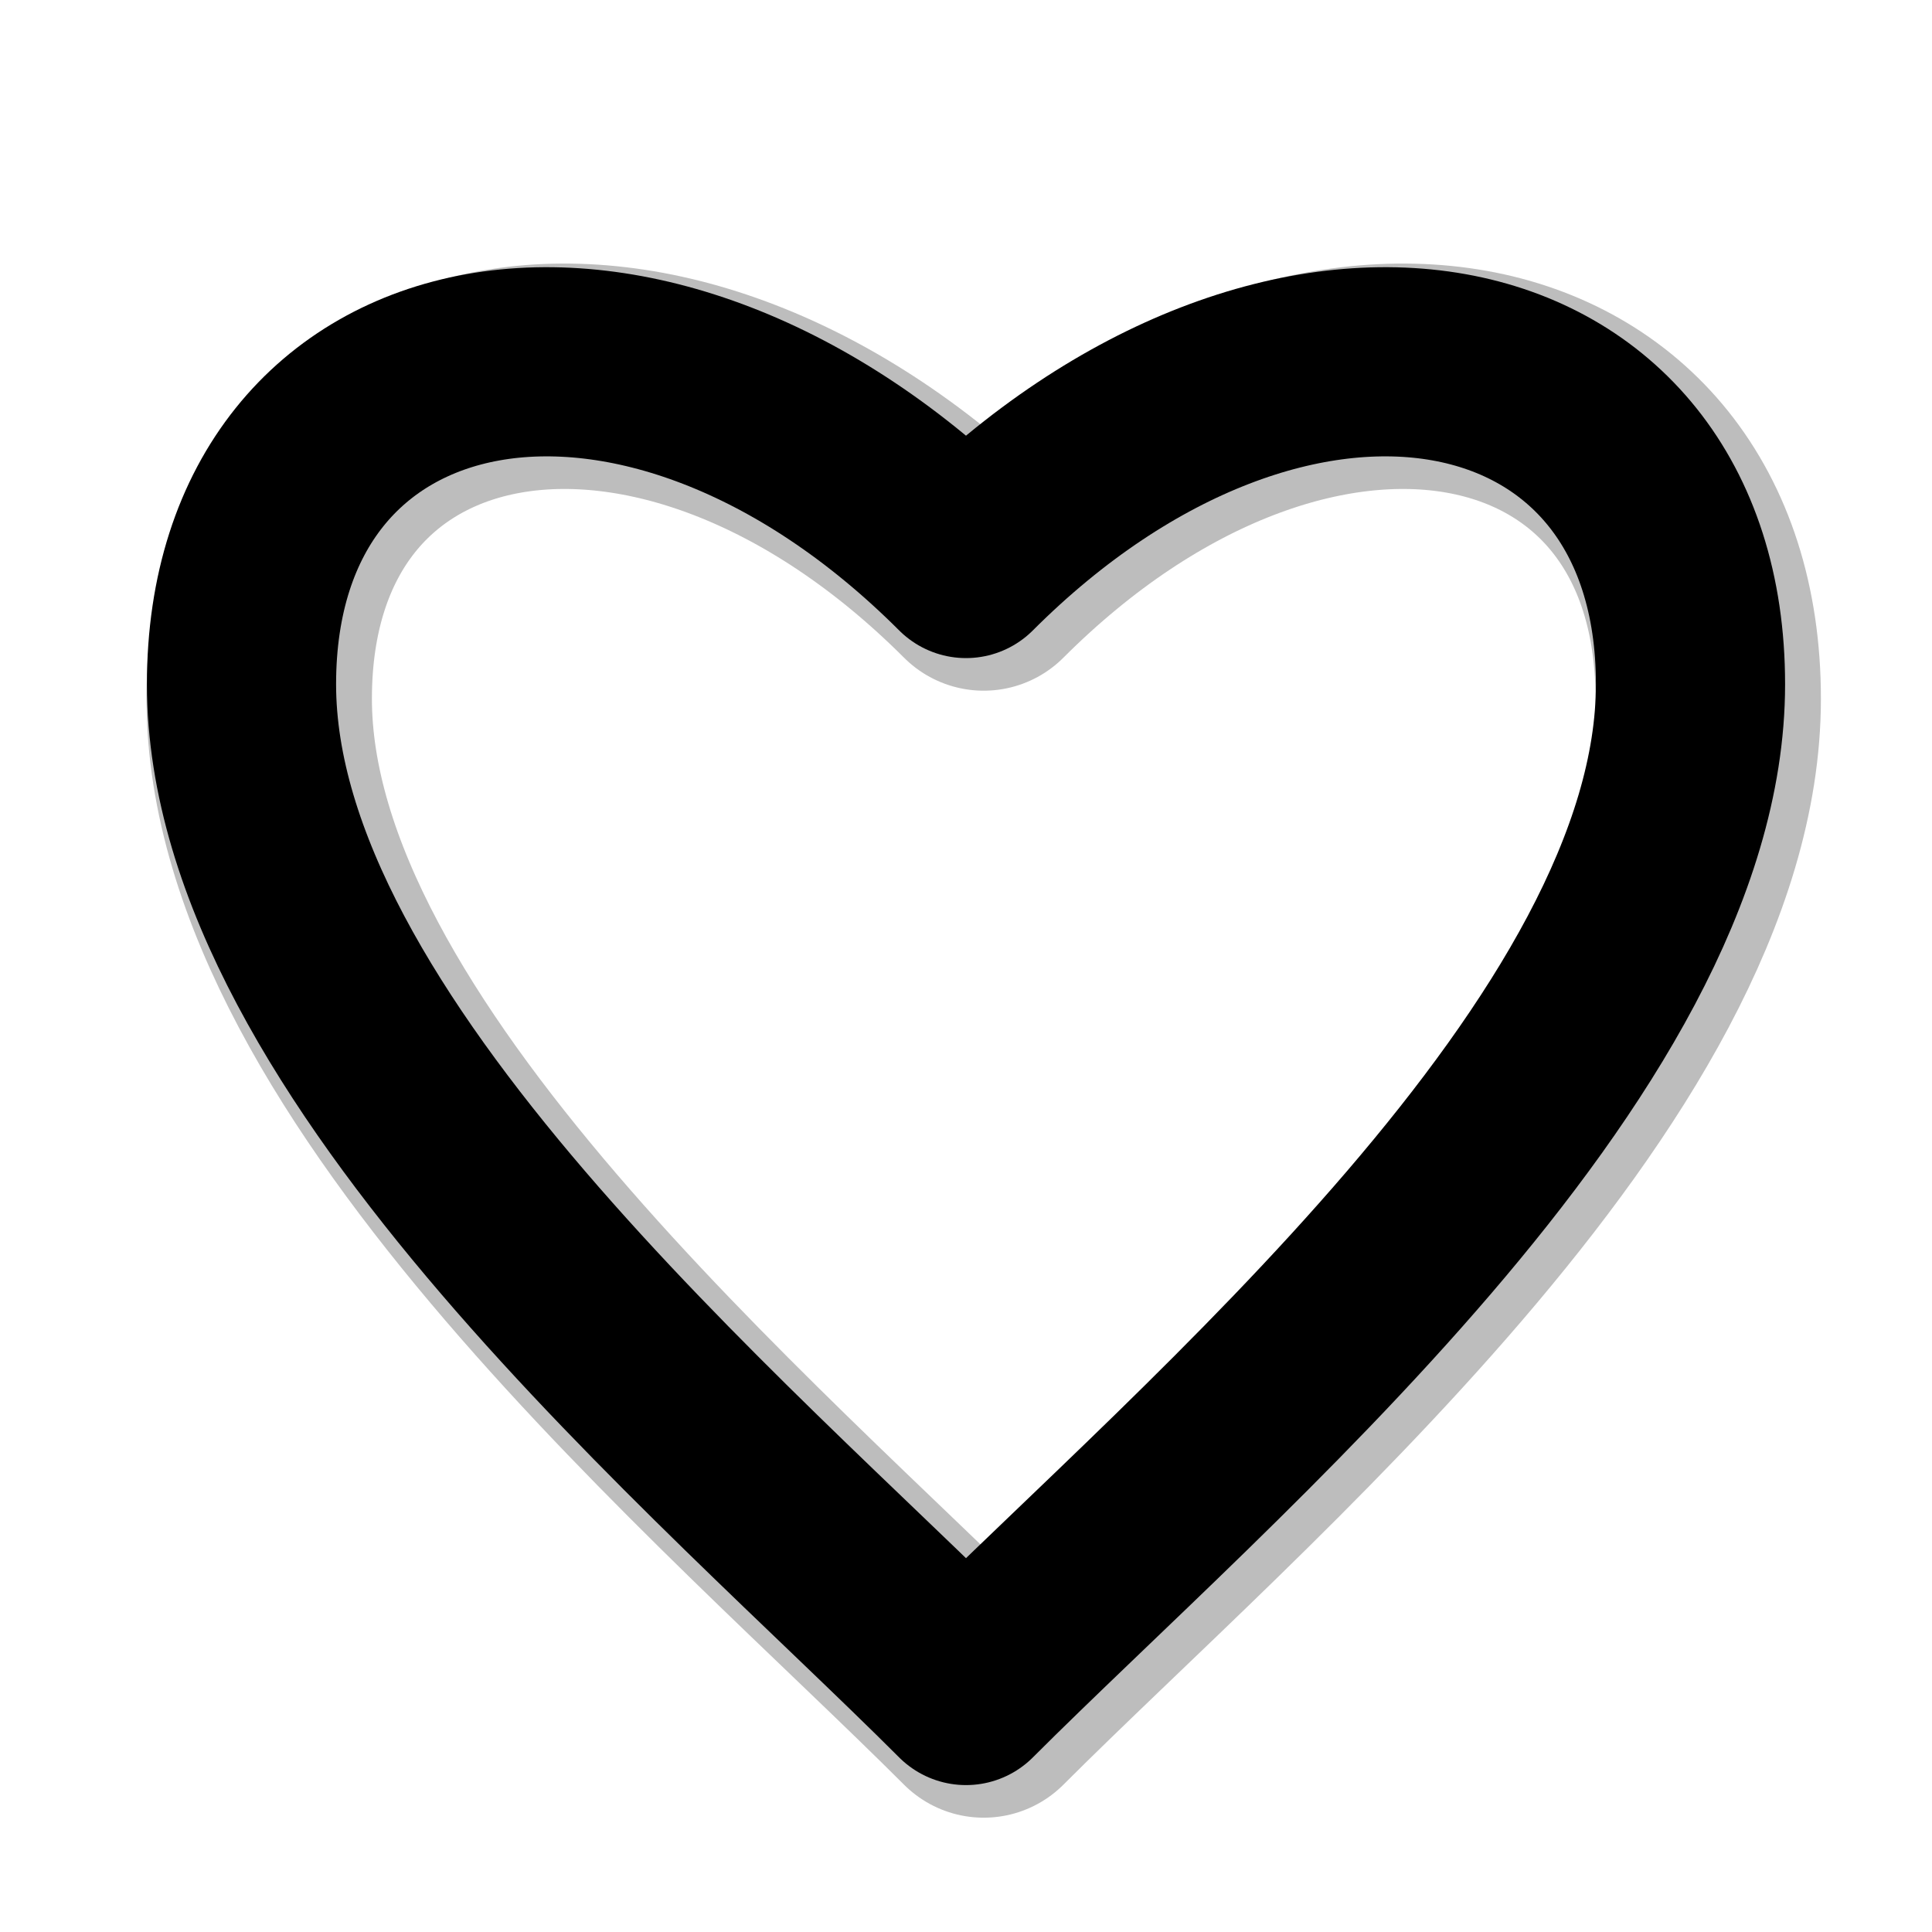
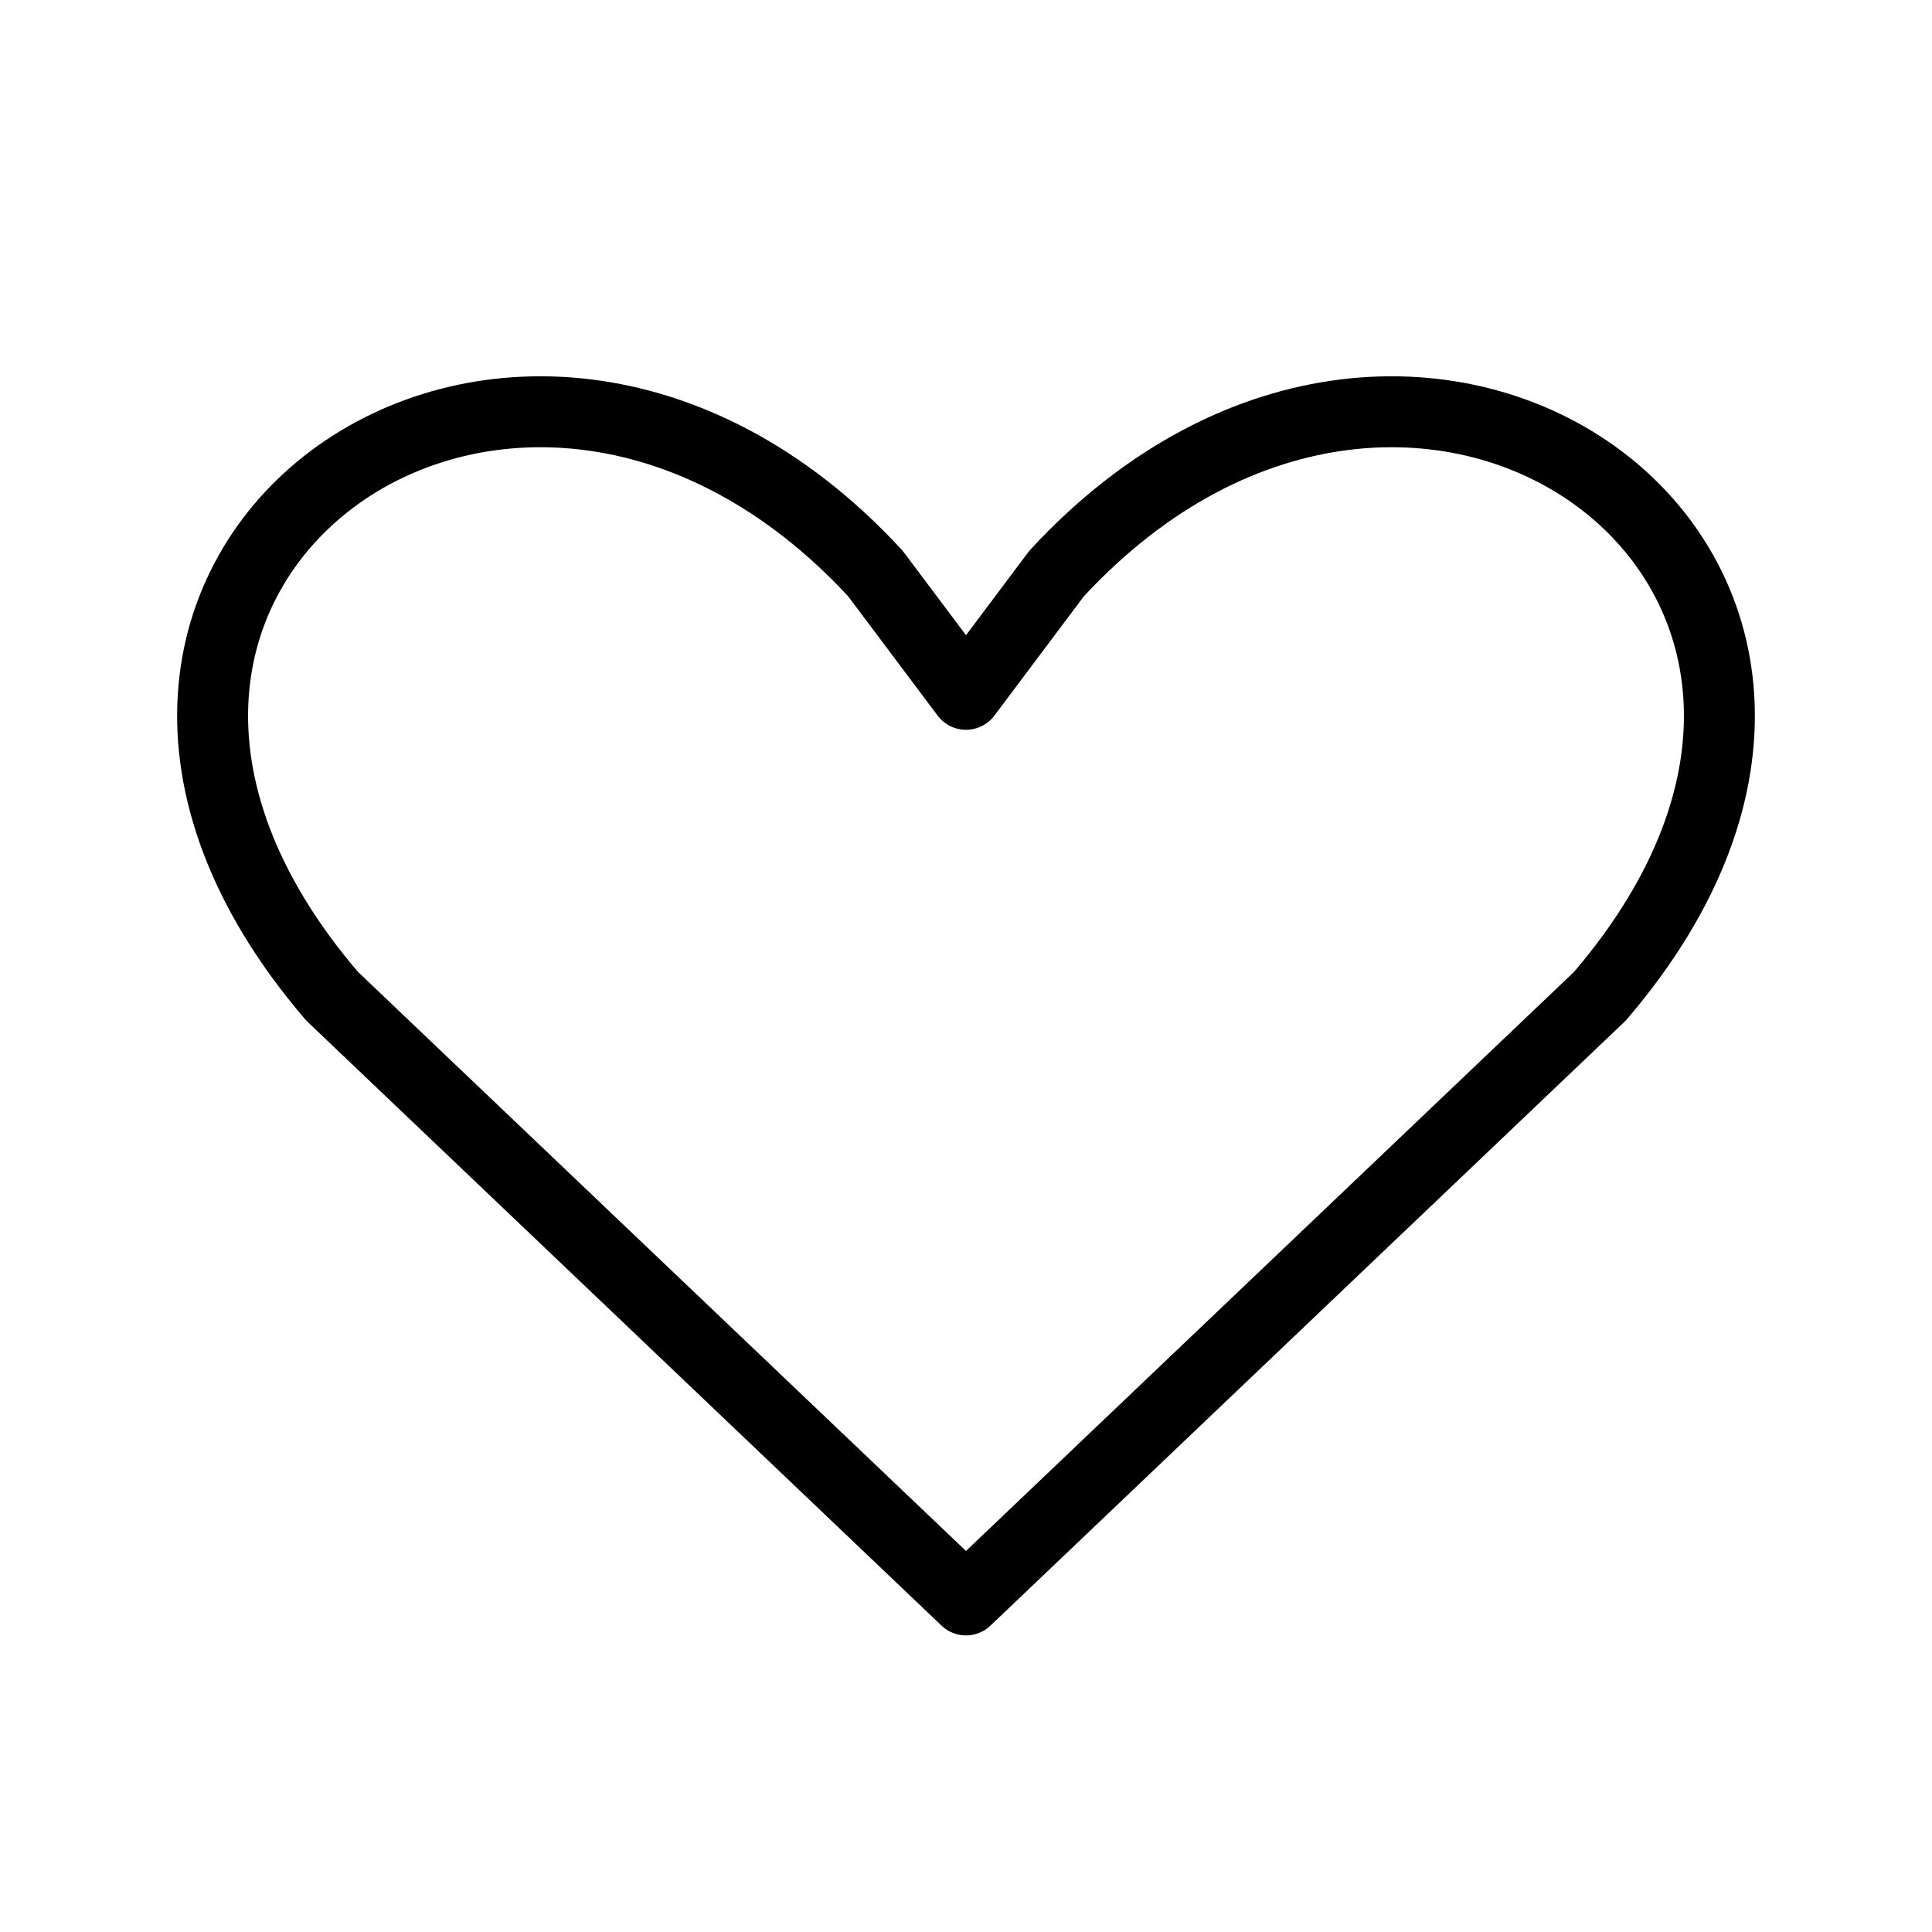
- <svg xmlns="http://www.w3.org/2000/svg" viewBox="0 0 24 24" width="64" height="64" fill="none" stroke="currentColor" stroke-width="2.25" stroke-linecap="round" stroke-linejoin="round">
-   <path d="M12 21 C9 18 3 13 3 8.5 C3 4 8 3 12 7 C16 3 21 4 21 8.5 C21 13 15 18 12 21 Z" opacity=".26" transform="translate(.22 .18)" stroke-width="2.8" />
-   <path d="M12 21 C9 18 3 13 3 8.5 C3 4 8 3 12 7 C16 3 21 4 21 8.5 C21 13 15 18 12 21 Z" stroke-width="2.35" />
+ <svg xmlns="http://www.w3.org/2000/svg" viewBox="0 0 64 64" width="64" height="64" fill="none" stroke="currentColor" stroke-width="2.35" stroke-linecap="round" stroke-linejoin="round">
+   <path d="M32 53 11 33C-1 19 17 6 29 19l3 4 3-4C47 6 65 19 53 33L32 53Z" />
</svg>
